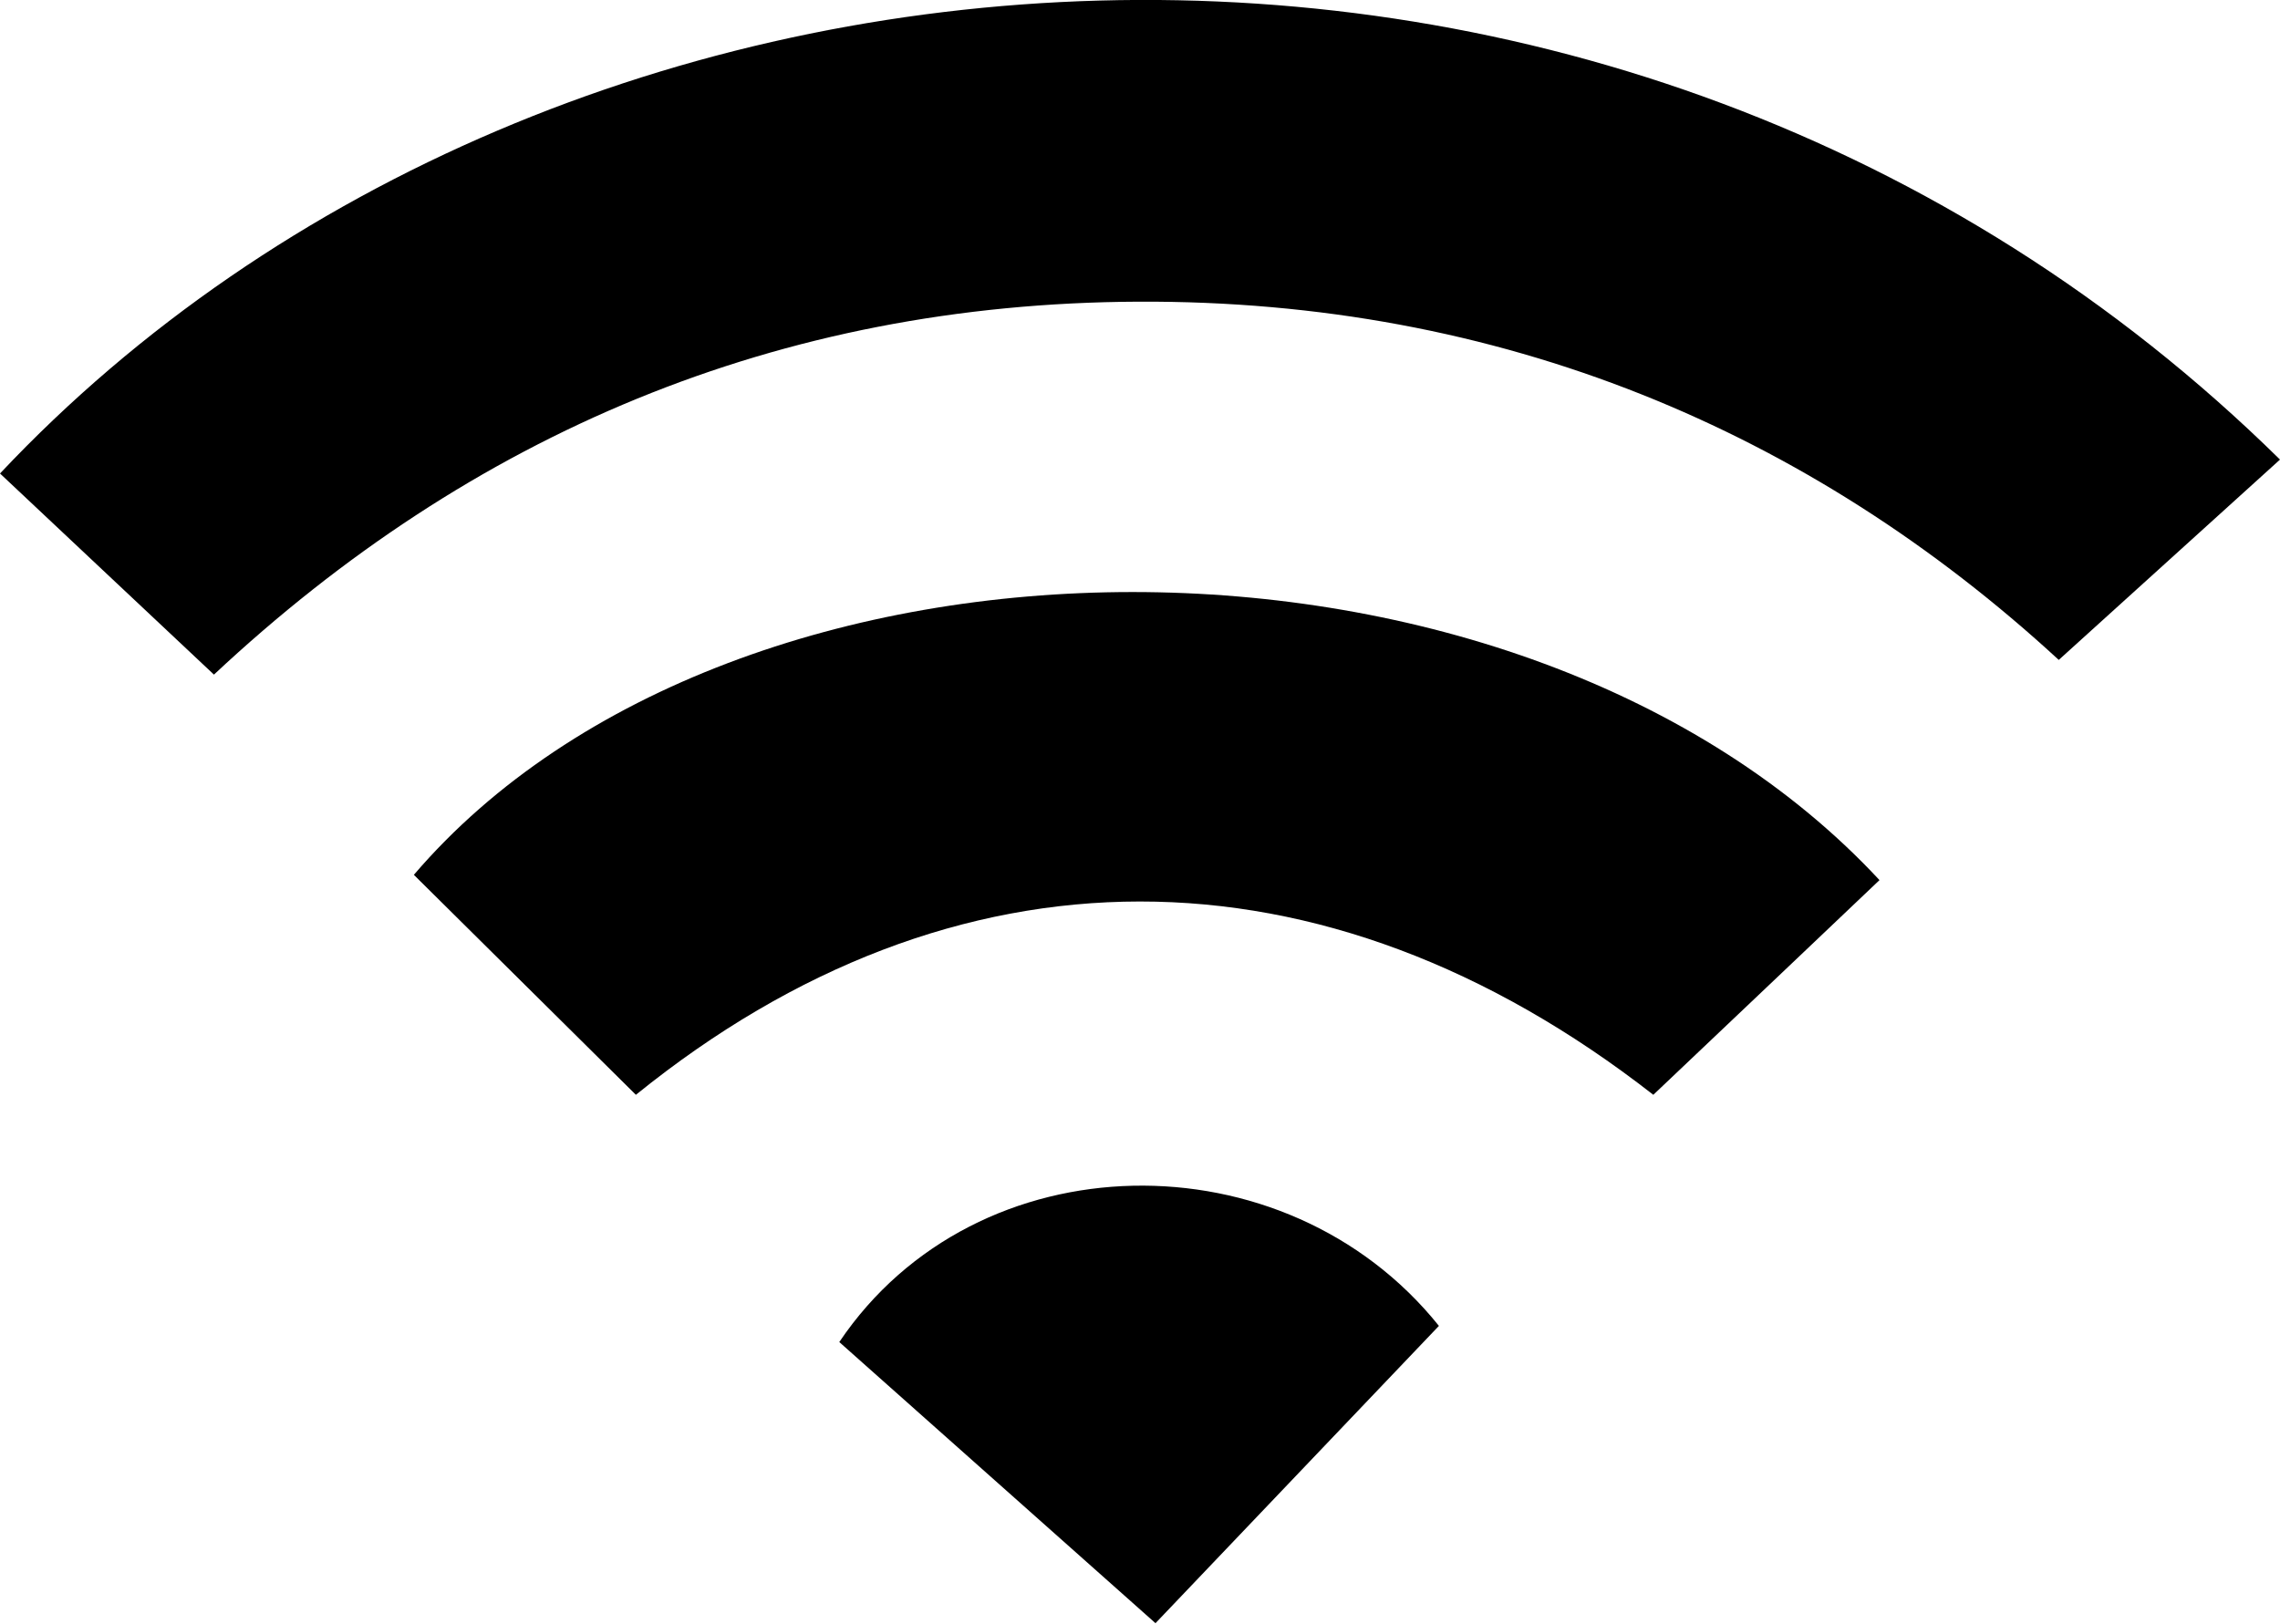
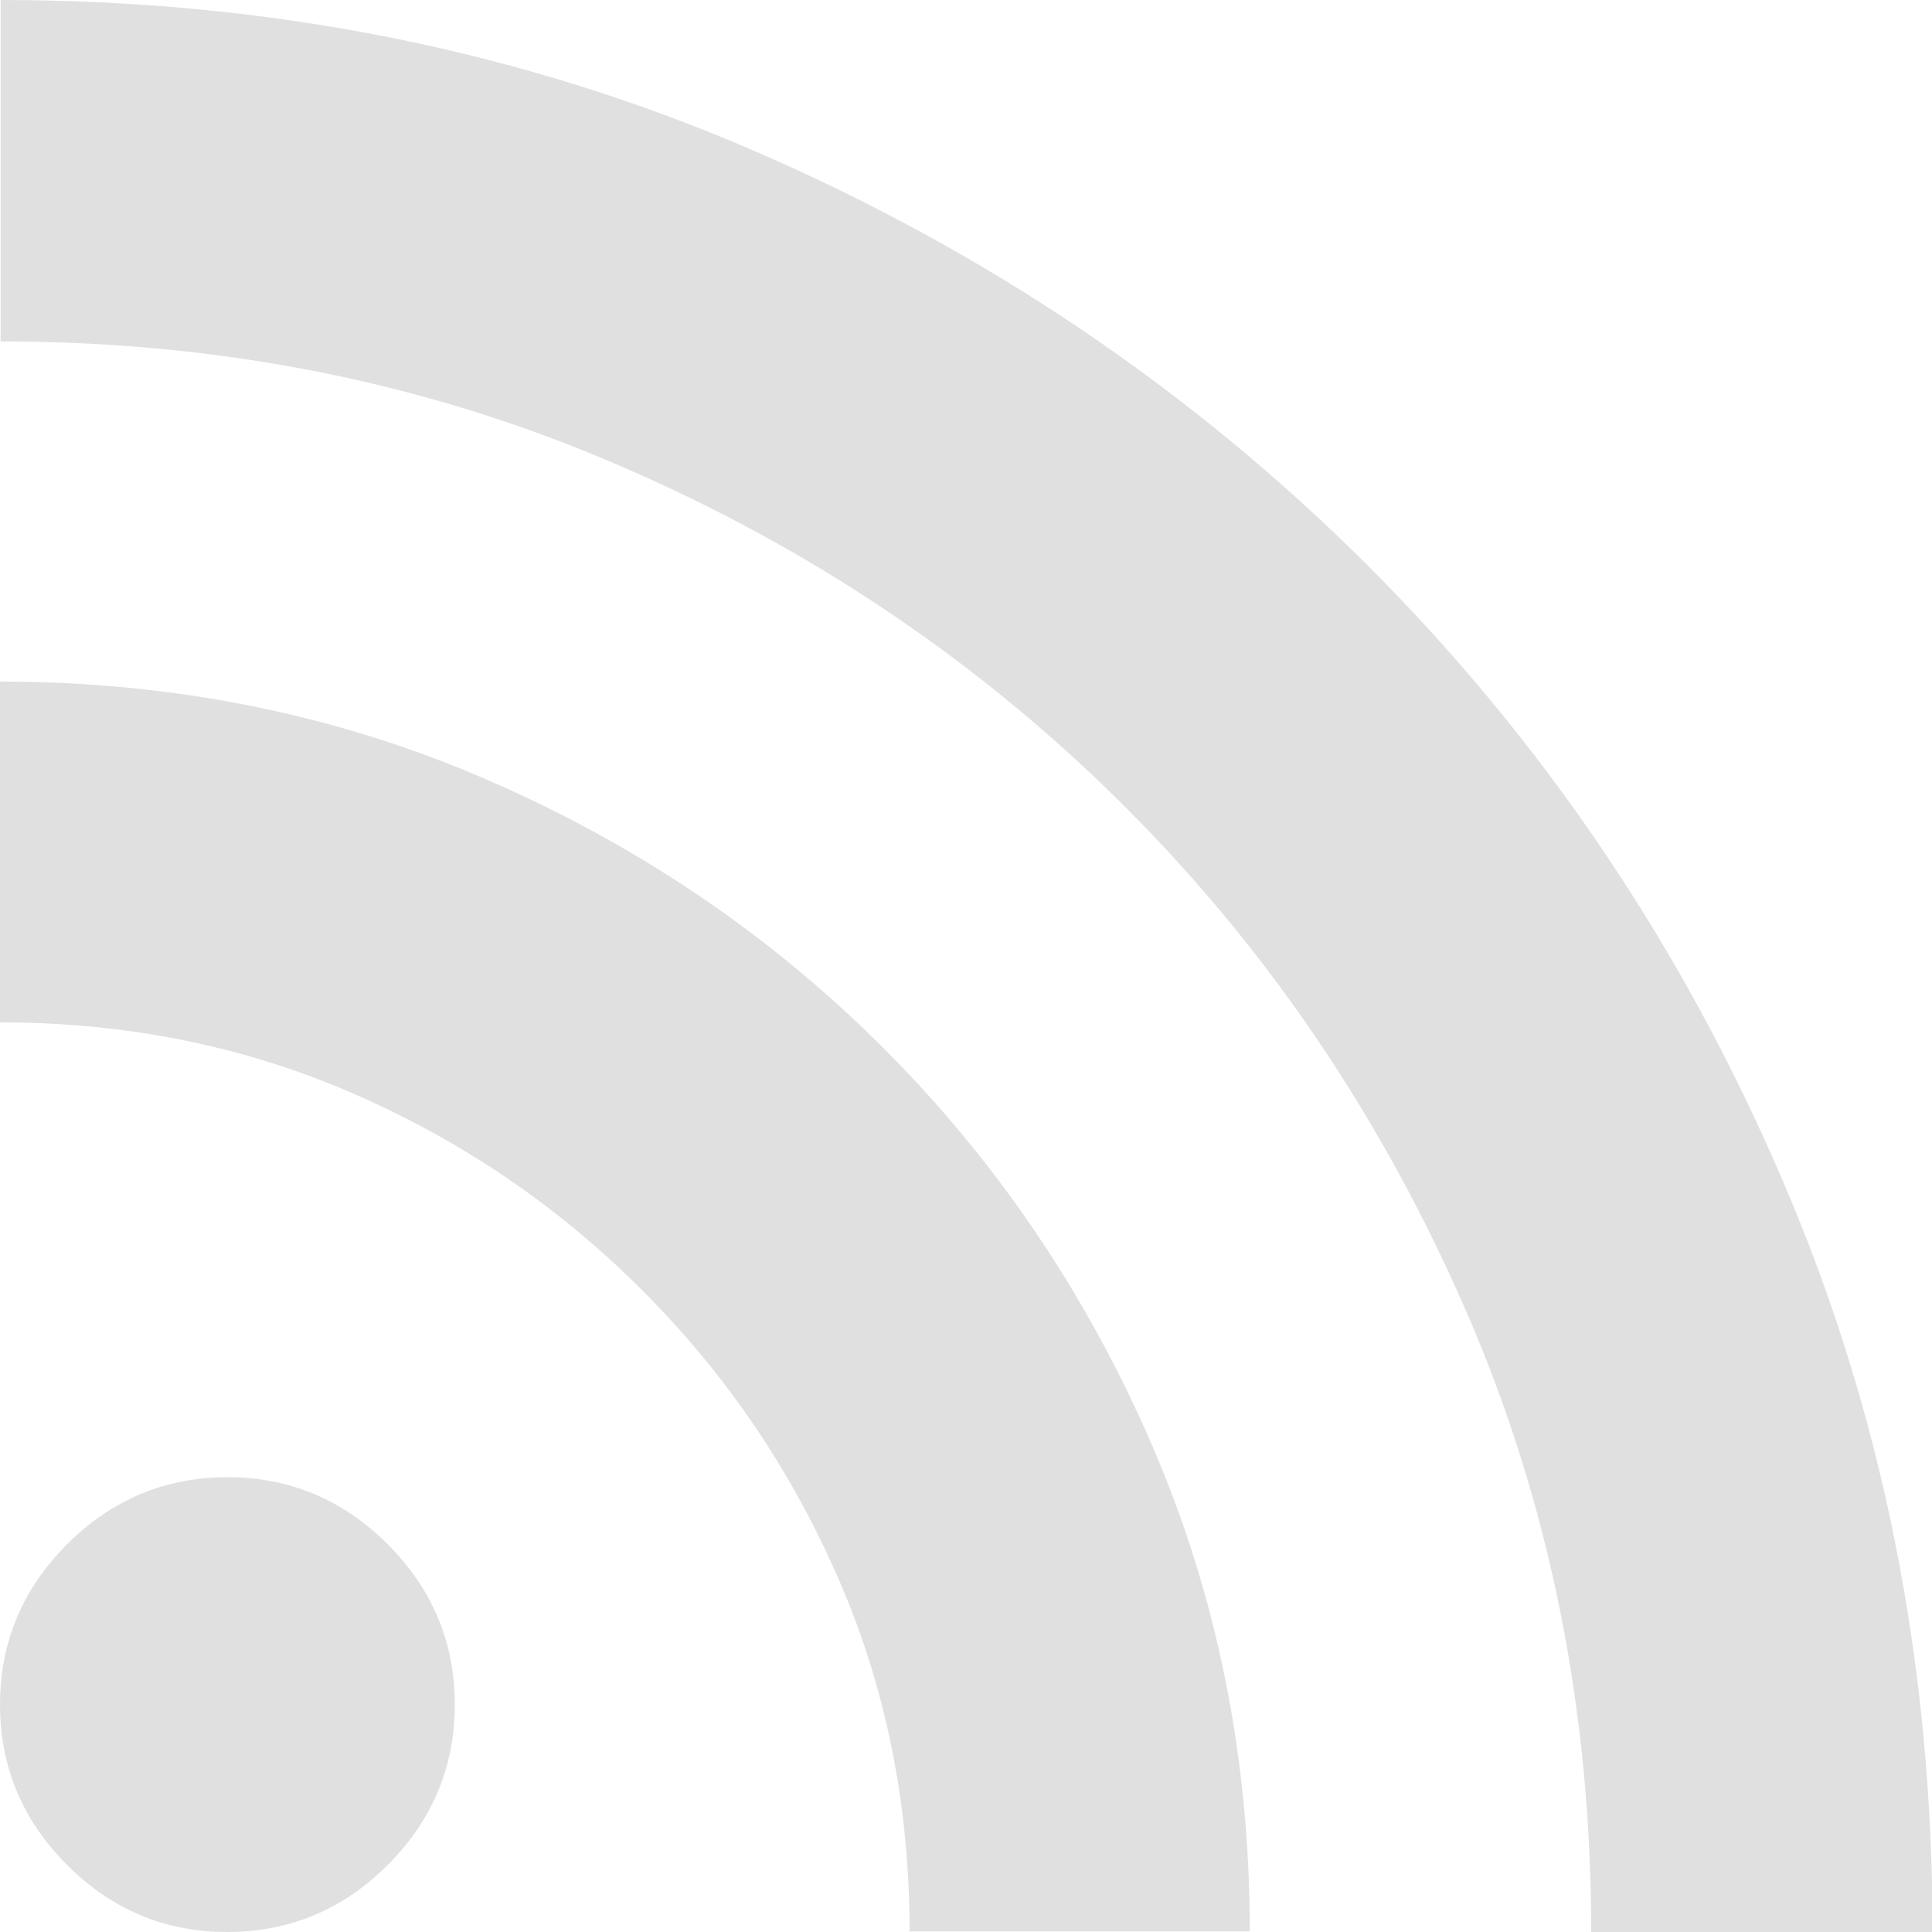
- <svg xmlns="http://www.w3.org/2000/svg" id="wifi" fill="currentcolor" data-name="Ebene 1" viewBox="0 0 203.12 144.64">
-   <g>
-     <path d="M210.12,413.59l-19.06-17.92c49.47-52.57,144.07-59.39,203.12-1.24l-19.71,17.85c-22.21-20.45-49.75-32.07-82-31.92C260.35,380.5,233,392.18,210.12,413.59Z" transform="translate(-191.06 -353.48)" />
-     <path d="M358.5,431.9c-6.86,6.52-13.48,12.81-20.15,19.13-29.48-23-62.31-22.93-90.64,0l-19.78-19.6C256.53,398,326.53,397.51,358.5,431.9Z" transform="translate(-191.06 -353.48)" />
-     <path d="M319.25,471.62,294,498.11l-28.17-25.05C278.05,454.91,305.56,454.55,319.25,471.62Z" transform="translate(-191.06 -353.48)" />
+ <svg xmlns="http://www.w3.org/2000/svg" id="wifi" viewBox="0 0 31.69 31.69">
+   <defs>
+     <style>
+       .cls-1 {
+         mask: url(#mask);
+       }
+ 
+       .cls-2 {
+         fill: #dbdbdb;
+       }
+ 
+       .cls-3 {
+         fill: #d9d9d9;
+       }
+     </style>
+     <mask id="mask" x="-5.59" y="-7.46" width="44.75" height="44.75" maskUnits="userSpaceOnUse">
+       <g id="mask0_82_8251">
+         <rect id="Bounding_box" class="cls-3" x="-5.59" y="-7.46" width="44.75" height="44.75" />
+       </g>
+     </mask>
+   </defs>
+   <g id="wifi">
+     <g class="cls-1">
+       <path id="rss_feed_2" class="cls-2" d="M3.73,31.69c-1.03,0-1.9-.37-2.63-1.1-.73-.73-1.1-1.61-1.1-2.63s.37-1.9,1.1-2.63c.73-.73,1.61-1.1,2.63-1.1s1.9.37,2.63,1.1c.73.73,1.1,1.61,1.1,2.63s-.37,1.9-1.1,2.63c-.73.73-1.61,1.1-2.63,1.1ZM26.1,31.69c0-3.64-.68-7.03-2.05-10.18-1.37-3.15-3.23-5.91-5.59-8.27-2.36-2.36-5.12-4.23-8.27-5.59-3.15-1.37-6.55-2.05-10.18-2.05V0c4.41,0,8.53.82,12.35,2.47,3.82,1.65,7.18,3.92,10.07,6.8,2.89,2.89,5.16,6.25,6.8,10.07,1.65,3.82,2.47,7.94,2.47,12.35h-5.59ZM14.92,31.69c0-2.08-.39-4.02-1.17-5.8-.78-1.79-1.85-3.36-3.22-4.73-1.37-1.37-2.94-2.44-4.73-3.22-1.79-.78-3.72-1.17-5.8-1.17v-5.59c2.86,0,5.52.54,7.99,1.61,2.47,1.07,4.64,2.54,6.5,4.4s3.33,4.03,4.4,6.5c1.07,2.47,1.61,5.13,1.61,7.99h-5.59Z" />
+     </g>
  </g>
</svg>
